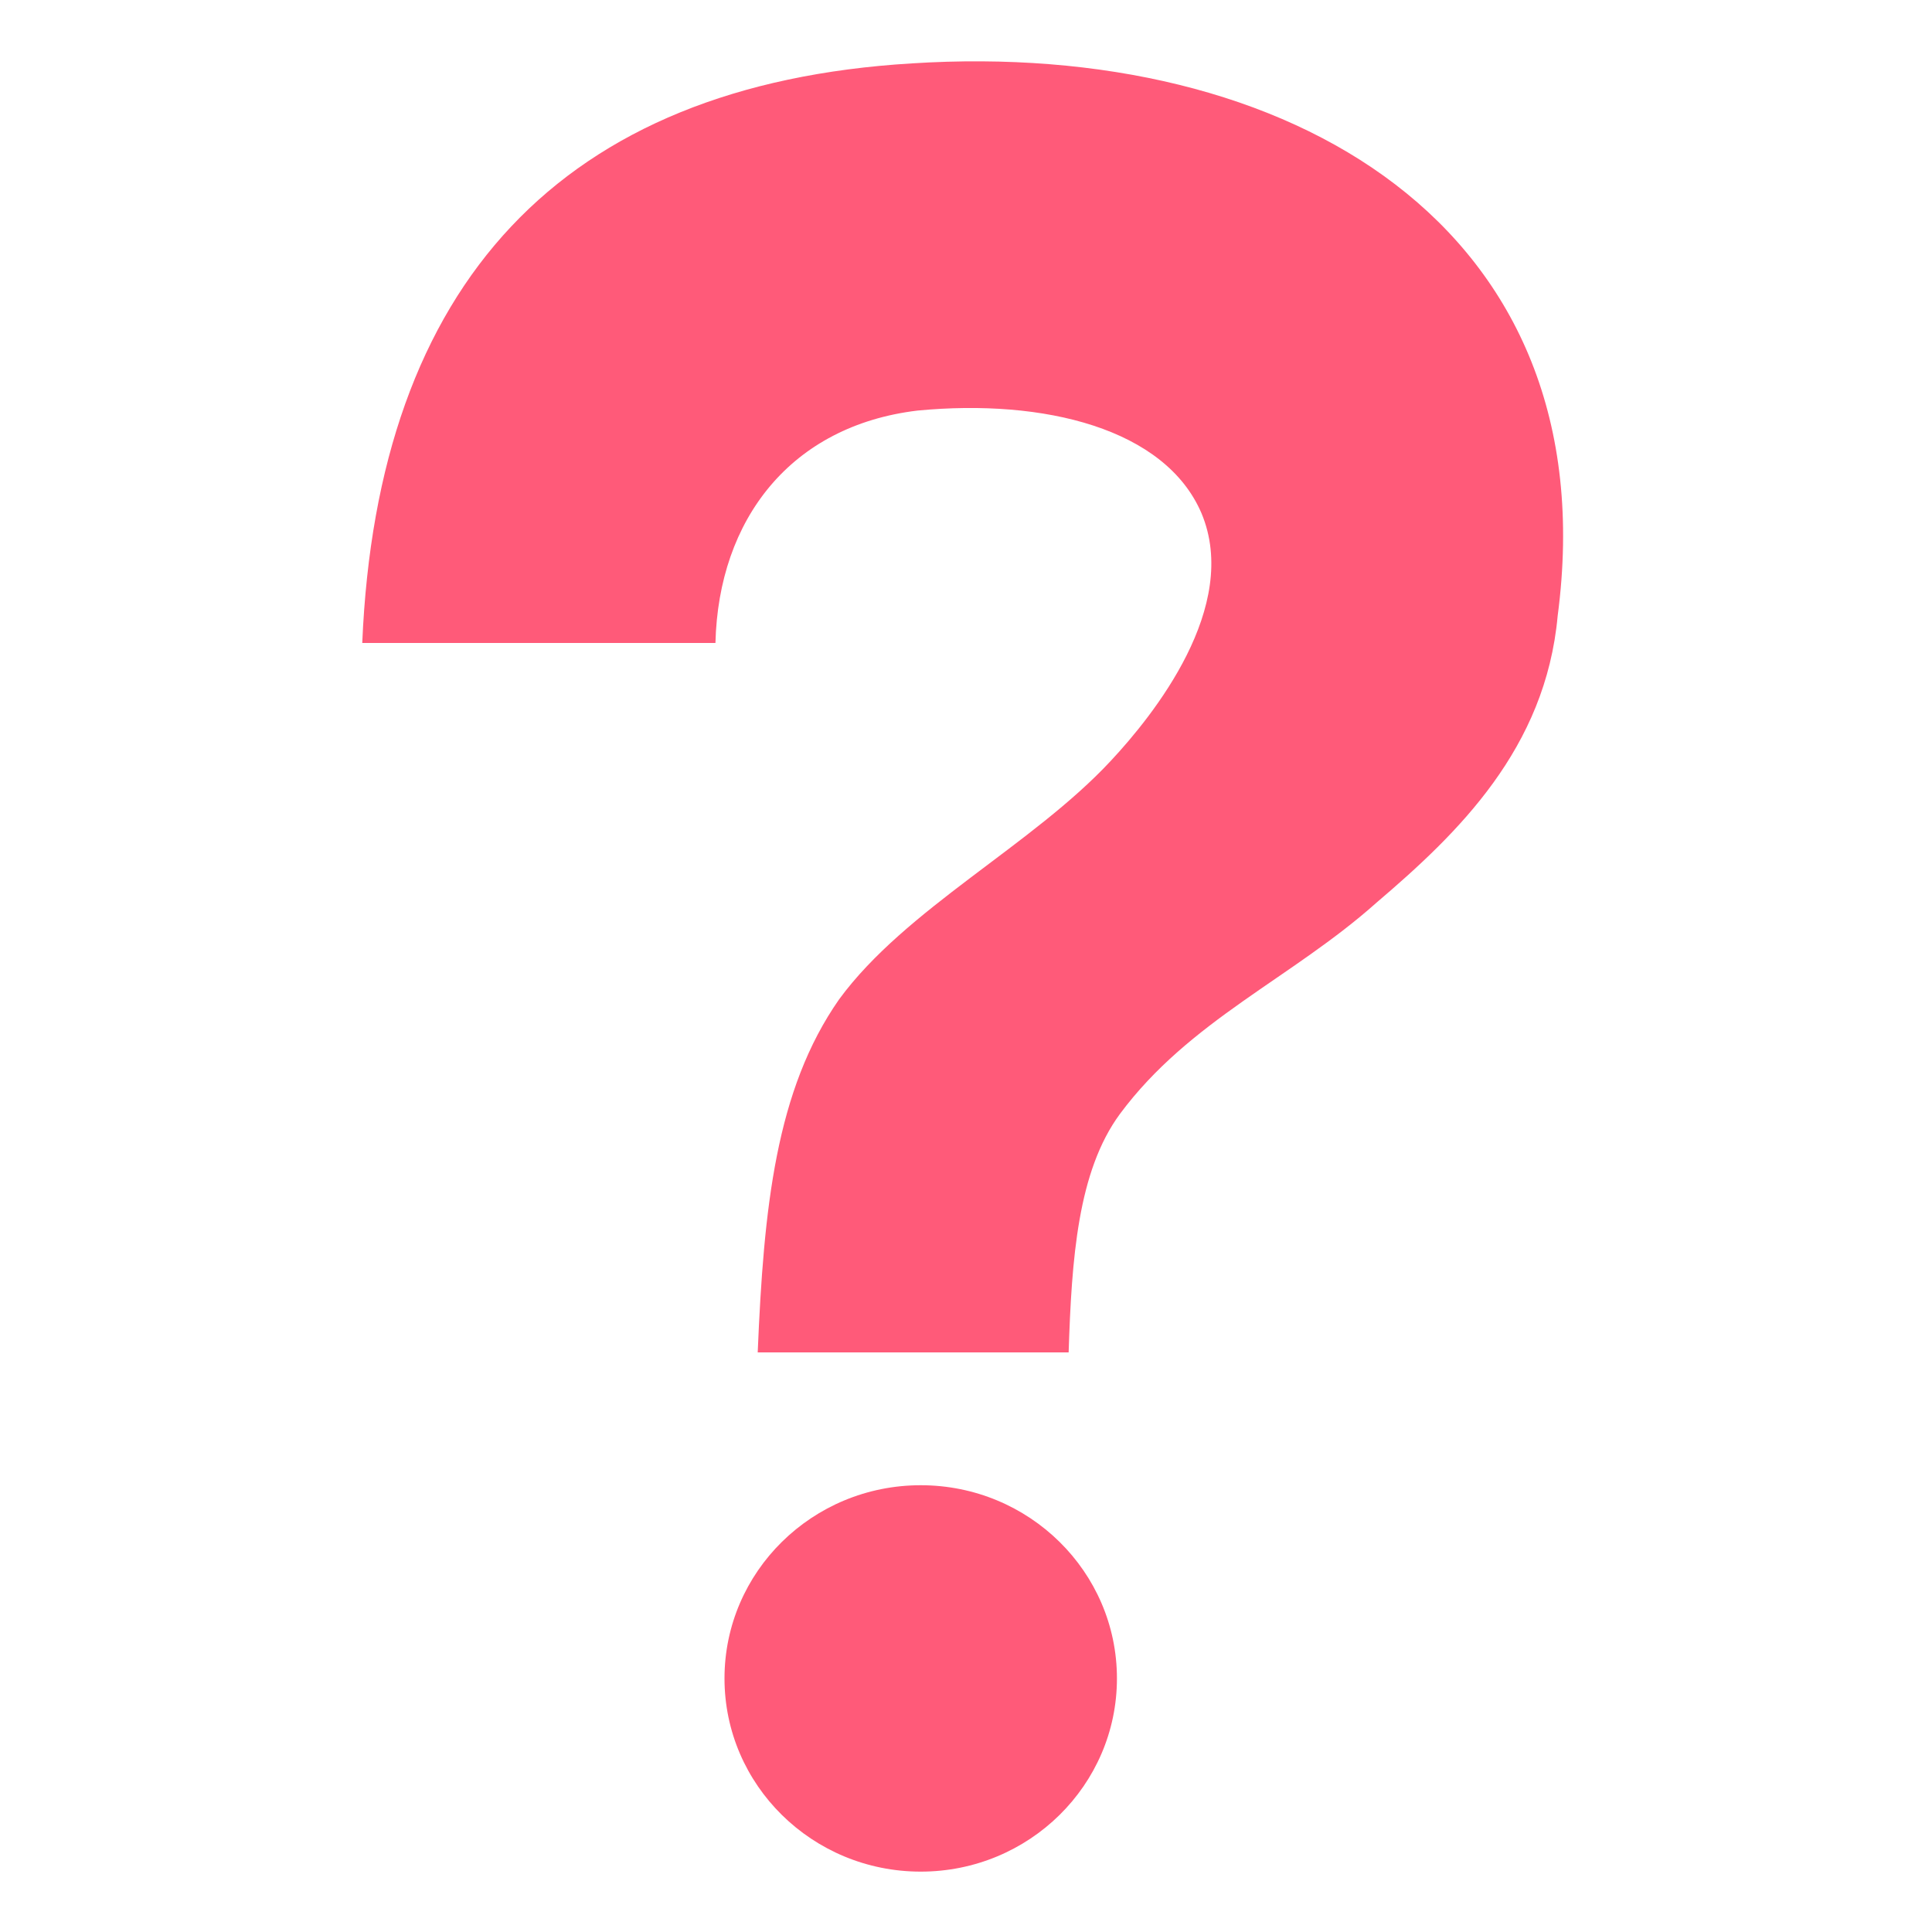
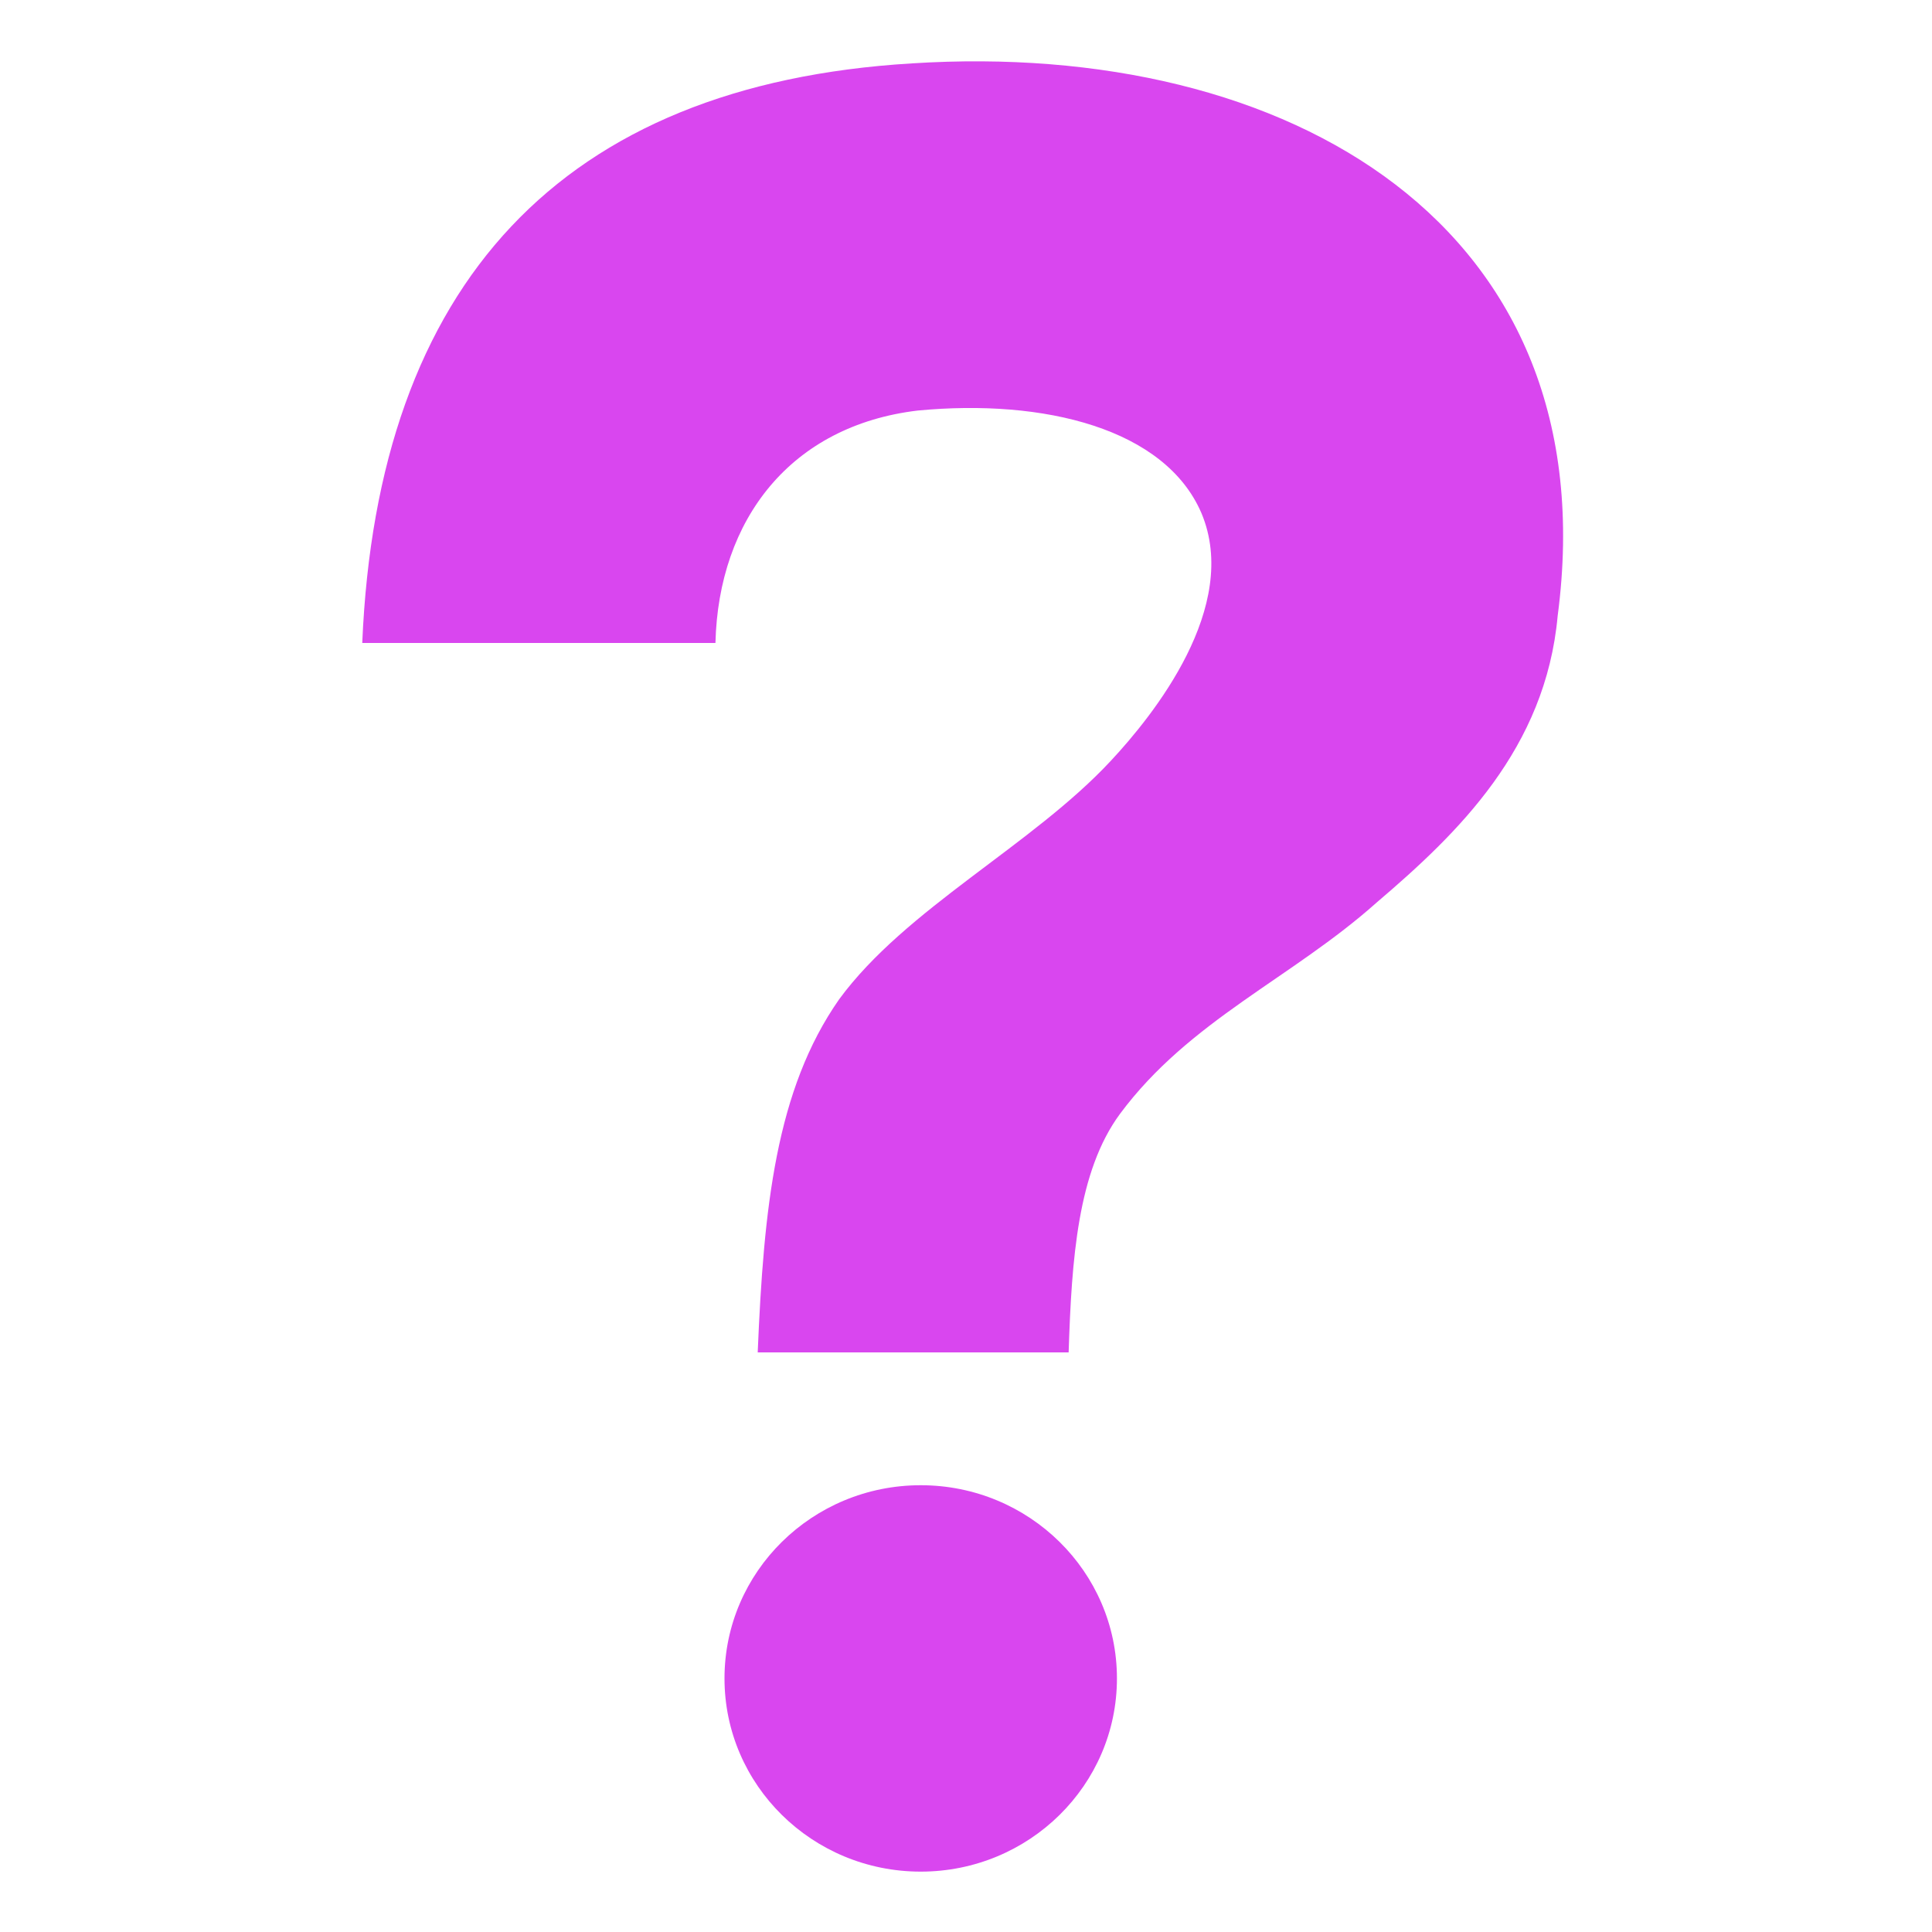
<svg xmlns="http://www.w3.org/2000/svg" viewBox="0 0 64 64" enable-background="new 0 0 64 64">
-   <g fill="#ff5a79">
+   <g fill="#d946ef">
    <path d="m30.2 2.1c-11.6.7-17.7 7.3-18.2 19.2h11.7c.1-4.1 2.5-7.2 6.7-7.7 4.2-.4 8.2.6 9.4 3.4 1.3 3.1-1.6 6.7-3 8.2-2.6 2.8-6.8 4.9-9 7.9-2.1 3-2.5 6.9-2.7 11.7h10.3c.1-3.1.3-6 1.7-7.9 2.3-3.1 5.7-4.5 8.5-7 2.7-2.3 5.6-5.1 6-9.5 1.7-12.9-8.9-19.1-21.4-18.3" />
    <ellipse cx="30.5" cy="55.6" rx="6.5" ry="6.4" />
  </g>
</svg>
